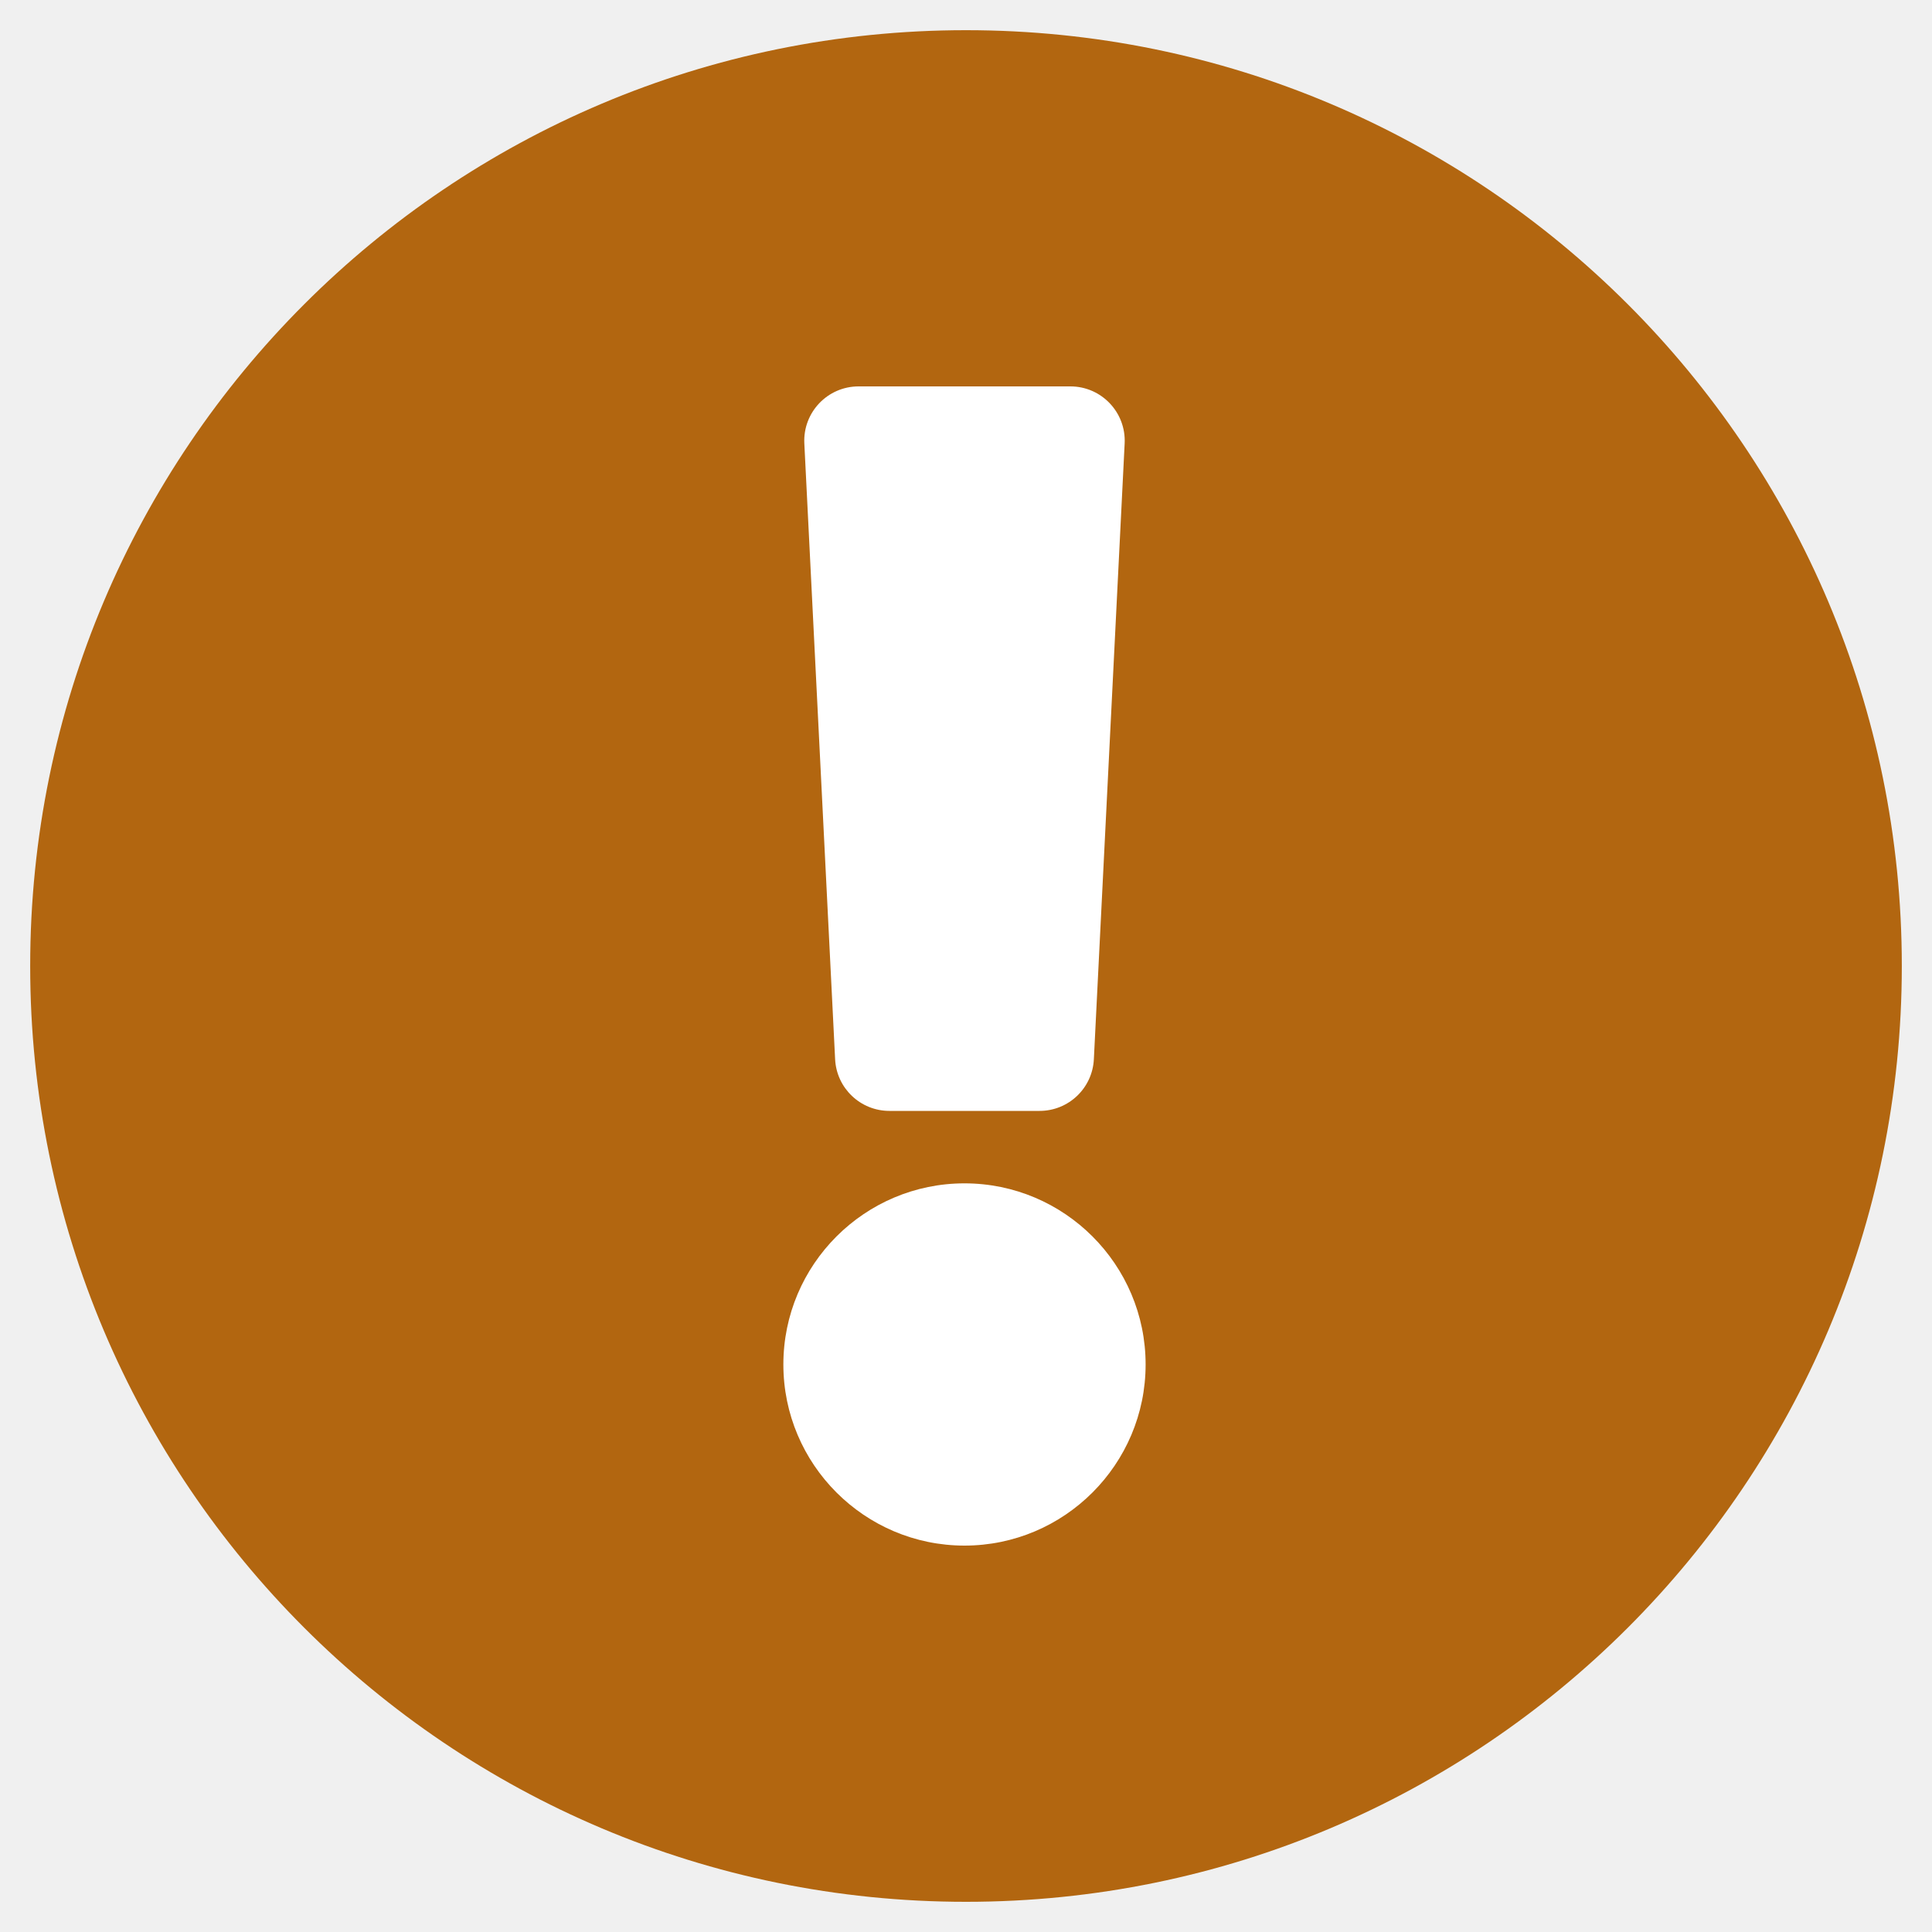
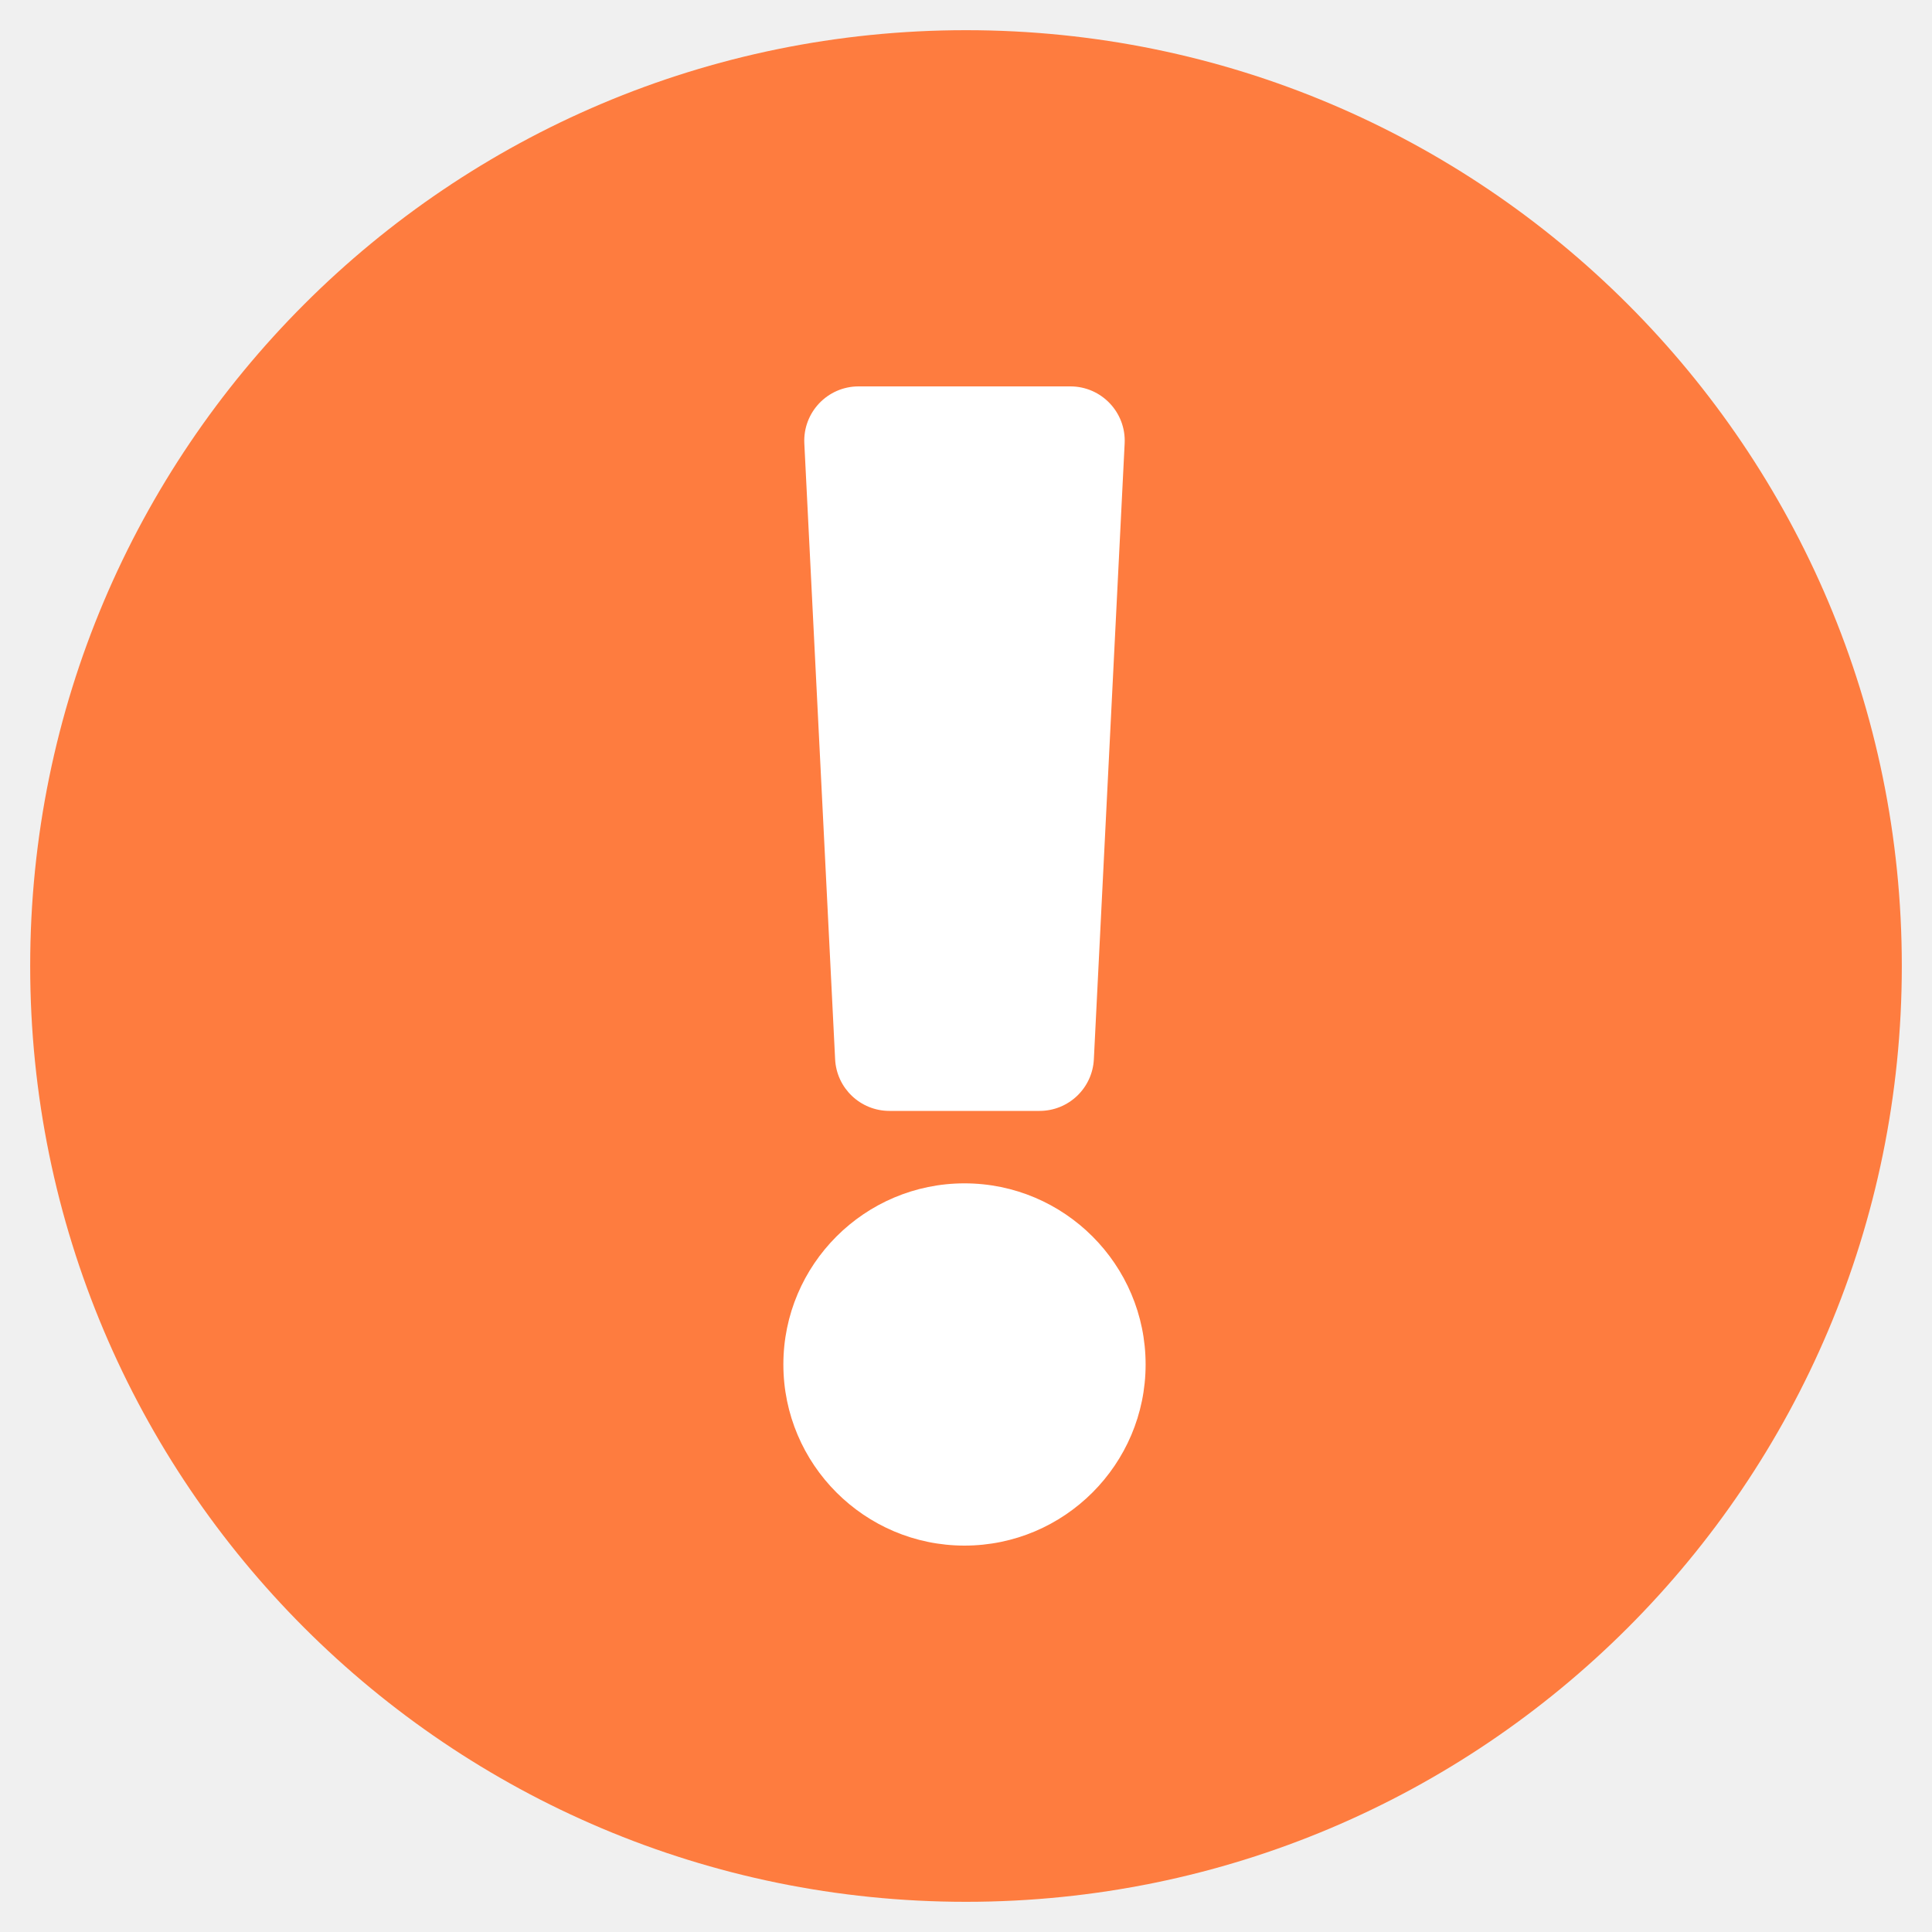
<svg xmlns="http://www.w3.org/2000/svg" class="svg-inline--fa fa-times fa-w-11 fa-inverse" focusable="false" viewBox="0 0 512 512">
-   <path fill="#b26610" d="M256 8C119 8 8 119 8 256s111 248 248 248 248-111 248-248S393 8 256 8z" />
+   <path fill="#fe7c3f" d="M256 8C119 8 8 119 8 256s111 248 248 248 248-111 248-248S393 8 256 8z" />
  <g transform="translate(255 256)">
    <g transform="scale(0.6, 0.6)">
      <path fill="white" d="M176 432c0 44.112-35.888 80-80 80s-80-35.888-80-80 35.888-80 80-80 80 35.888 80 80zM25.26 25.199l13.6 272C39.499 309.972 50.041 320 62.83 320h66.34c12.789 0 23.331-10.028 23.97-22.801l13.6-272C167.425 11.49 156.496 0 142.77 0H49.23C35.504 0 24.575 11.49 25.26 25.199z" transform="translate(-95 -256)" />
    </g>
  </g>
</svg>
